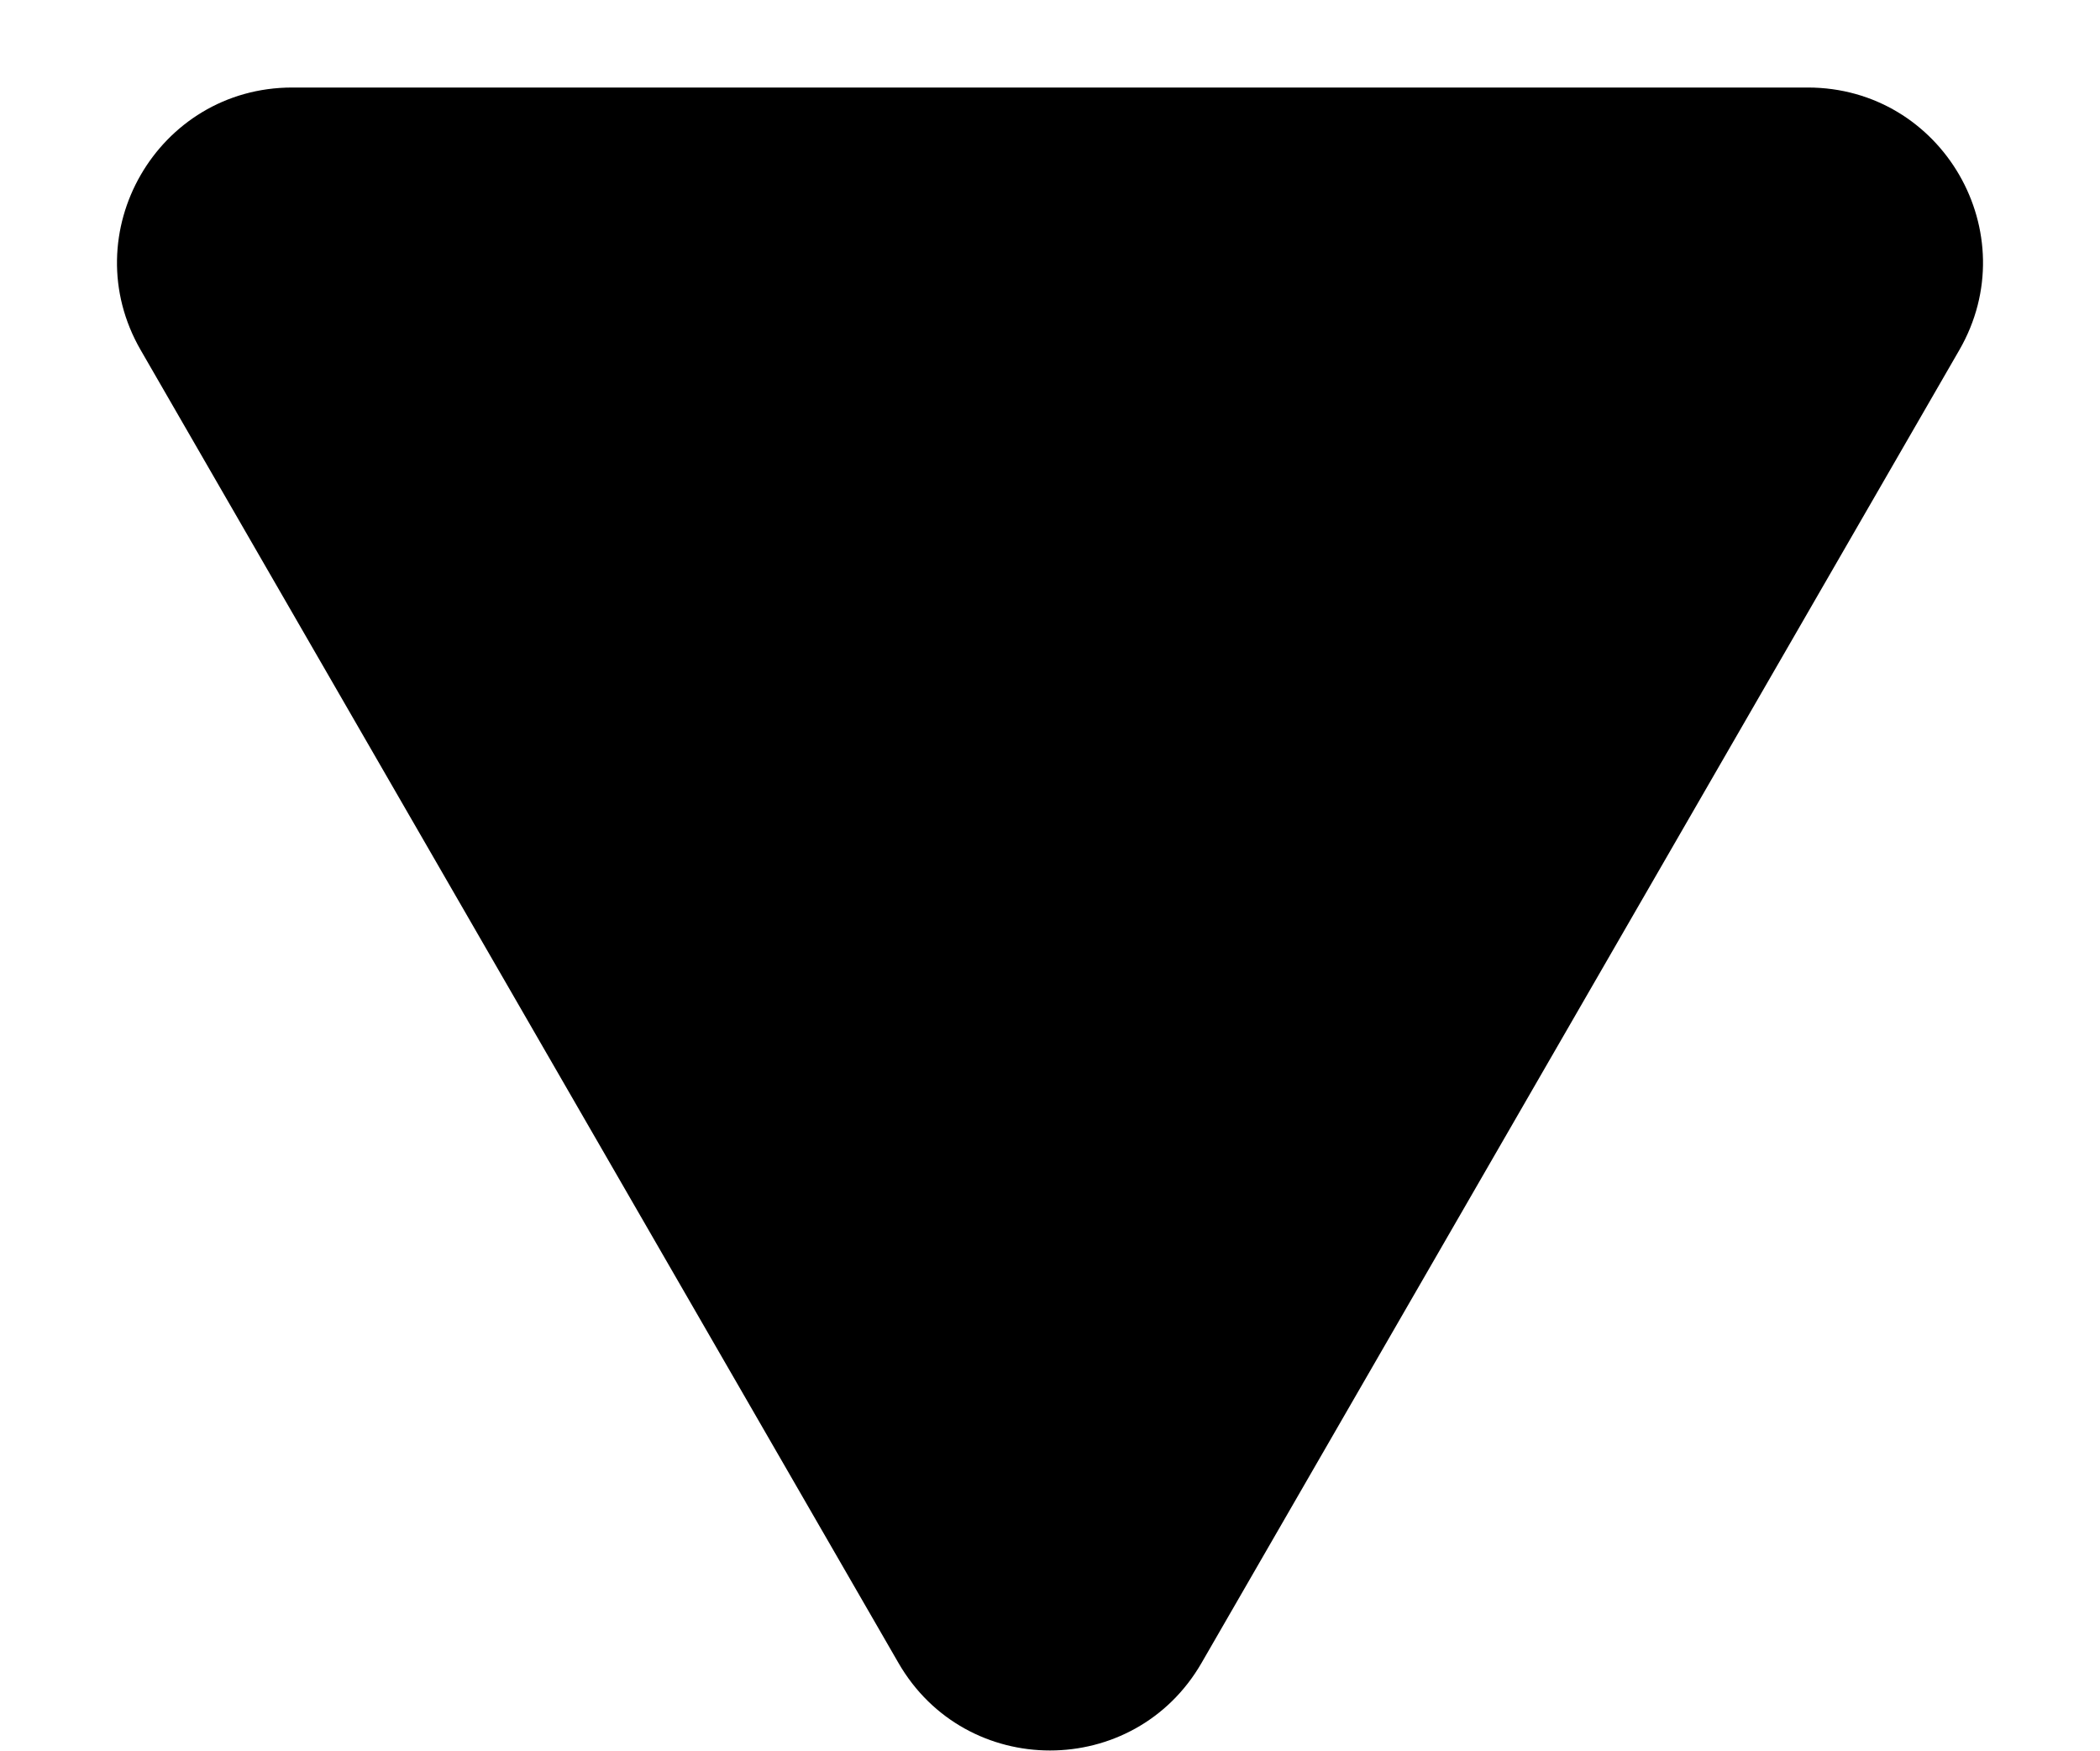
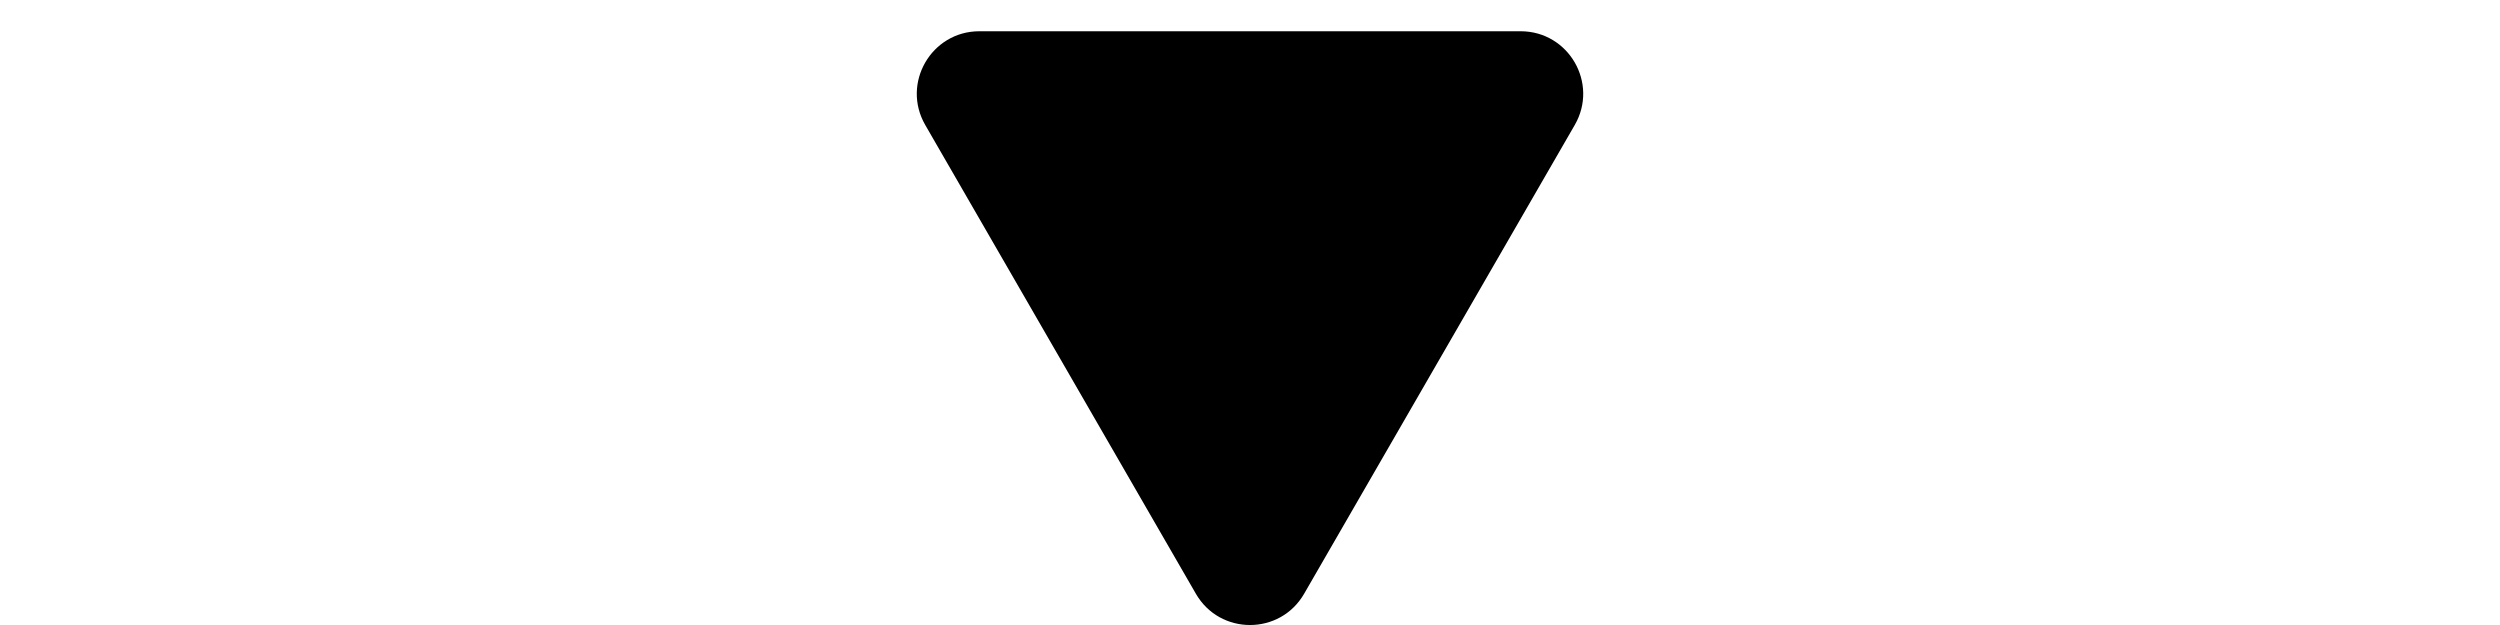
- <svg xmlns="http://www.w3.org/2000/svg" width="12" height="10" viewBox="0 0 12 10" fill="none">
+ <svg xmlns="http://www.w3.org/2000/svg" width="40" height="10" viewBox="0 0 12 10" fill="none">
  <path d="M6.866 9.5C6.481 10.167 5.519 10.167 5.134 9.5L0.804 2C0.419 1.333 0.9 0.5 1.67 0.5L10.33 0.5C11.1 0.5 11.581 1.333 11.196 2L6.866 9.5Z" fill="black" />
</svg>
